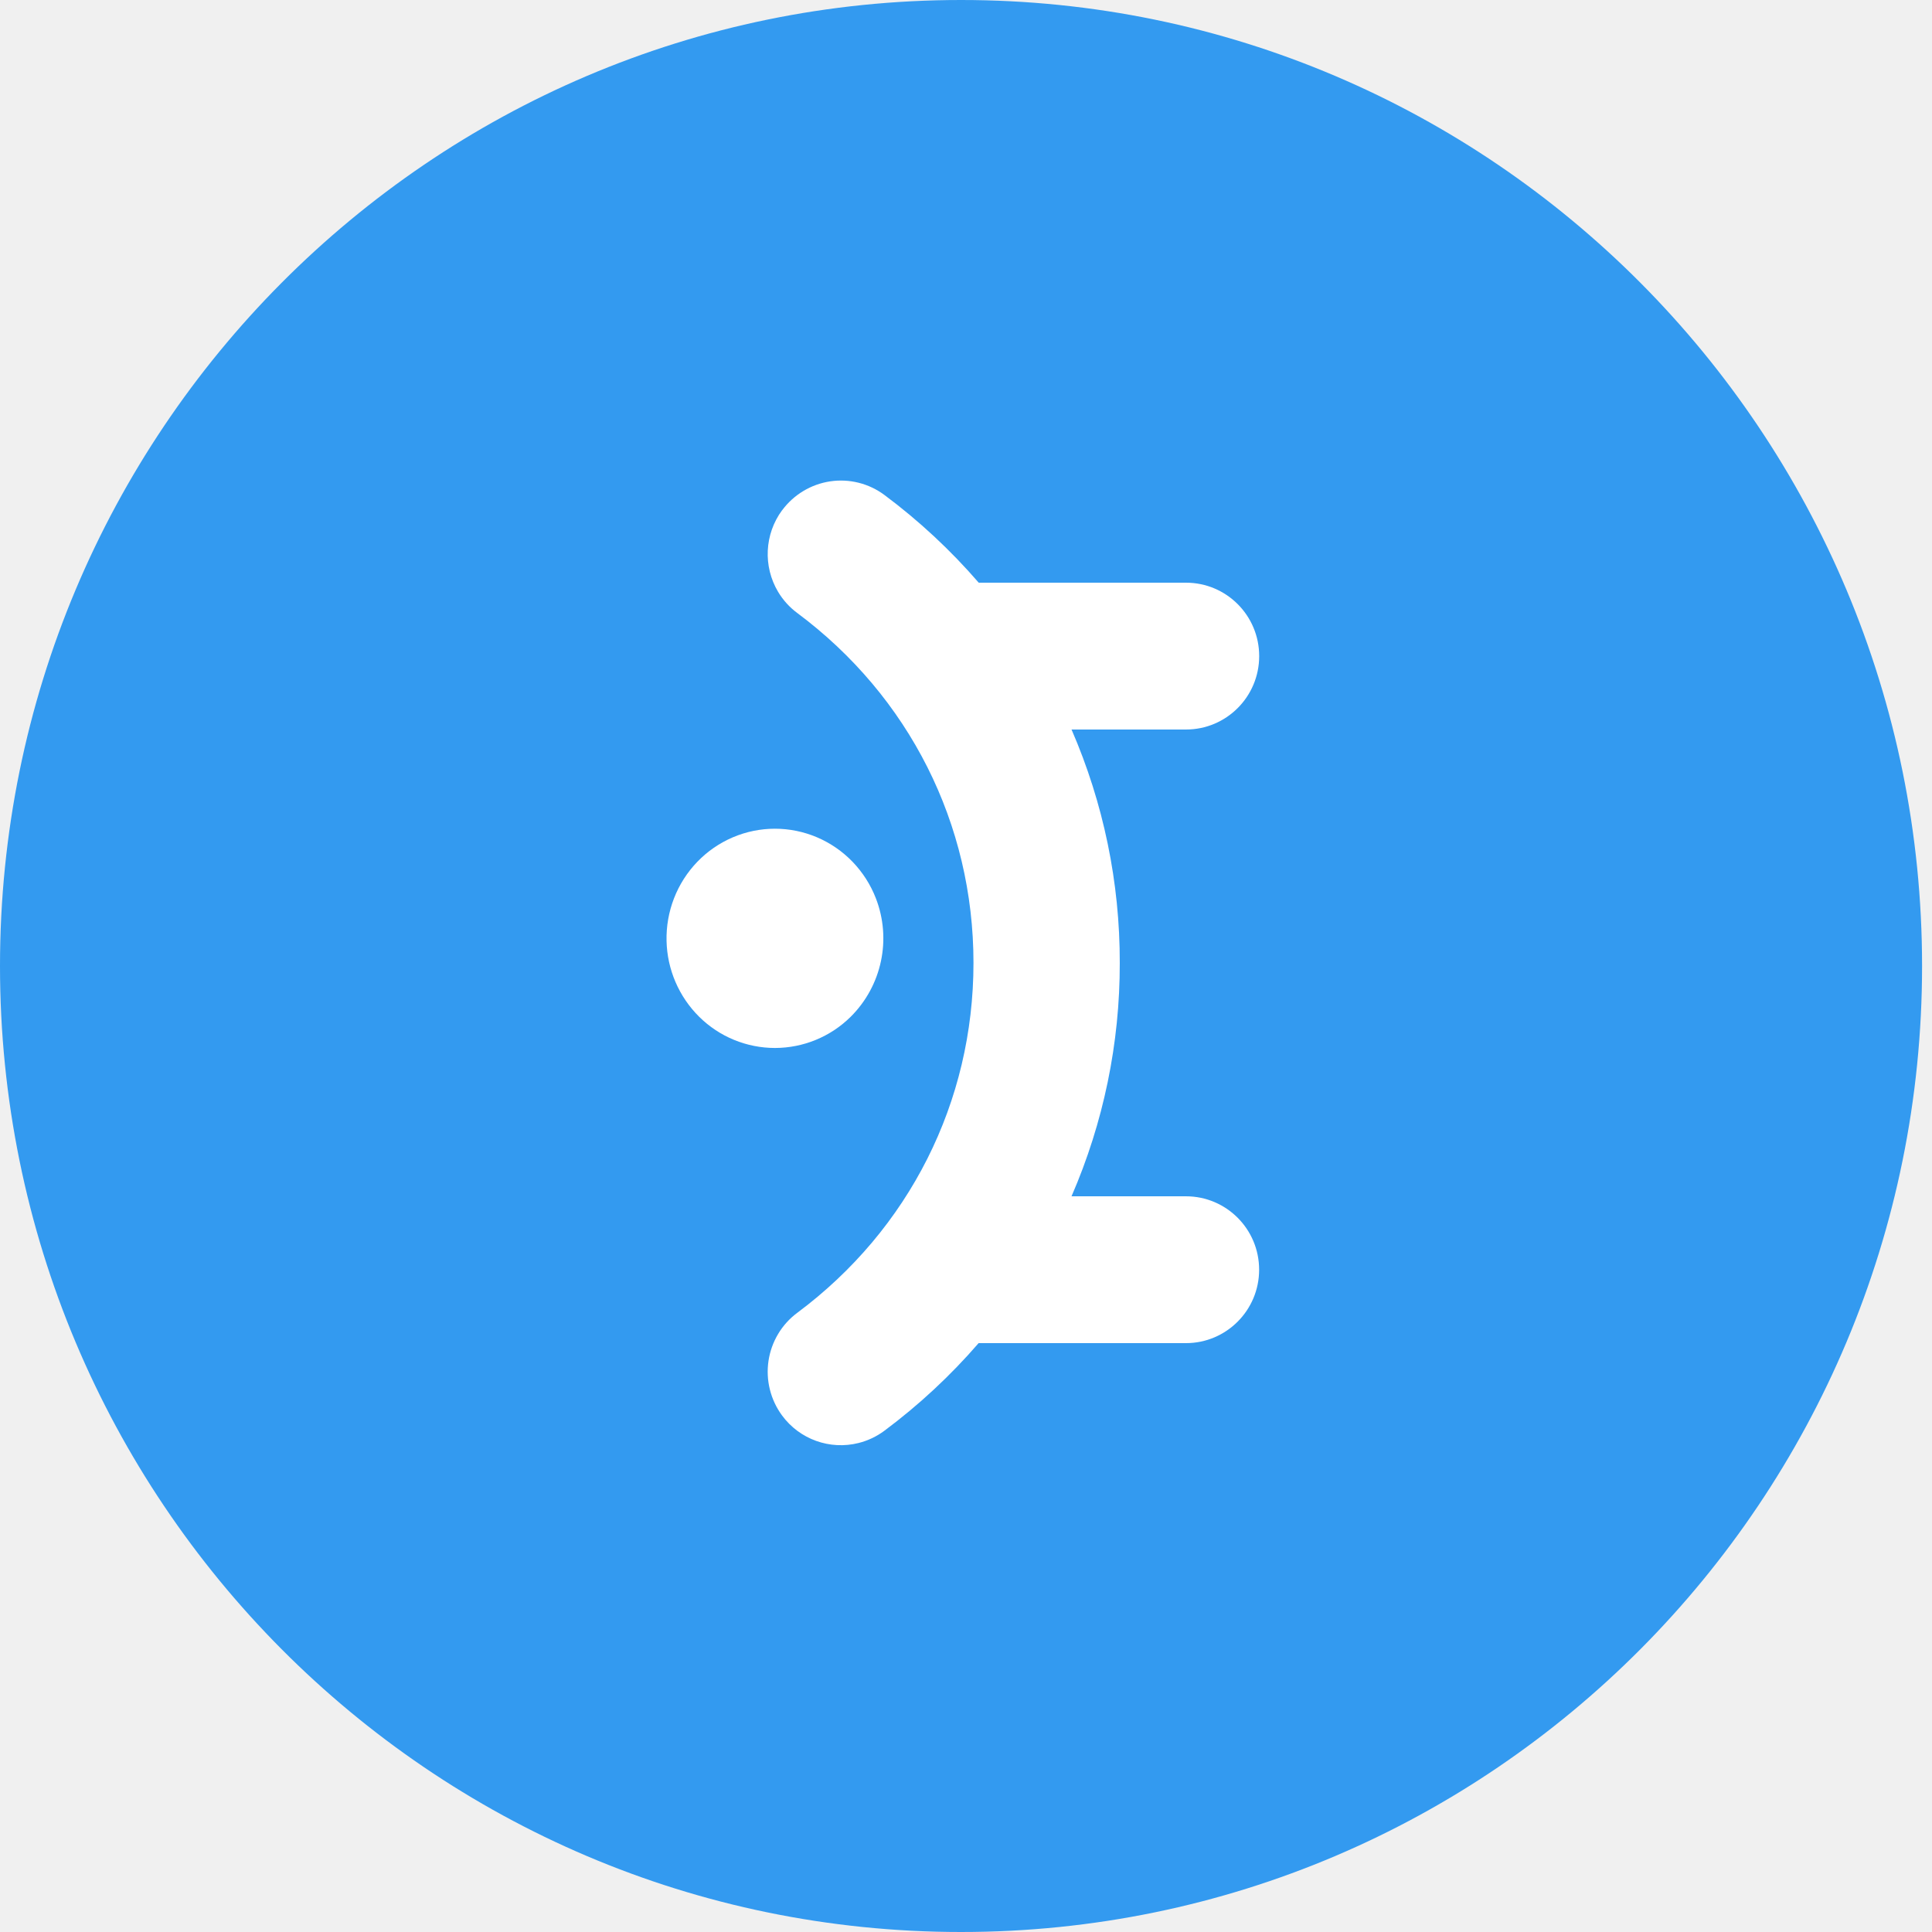
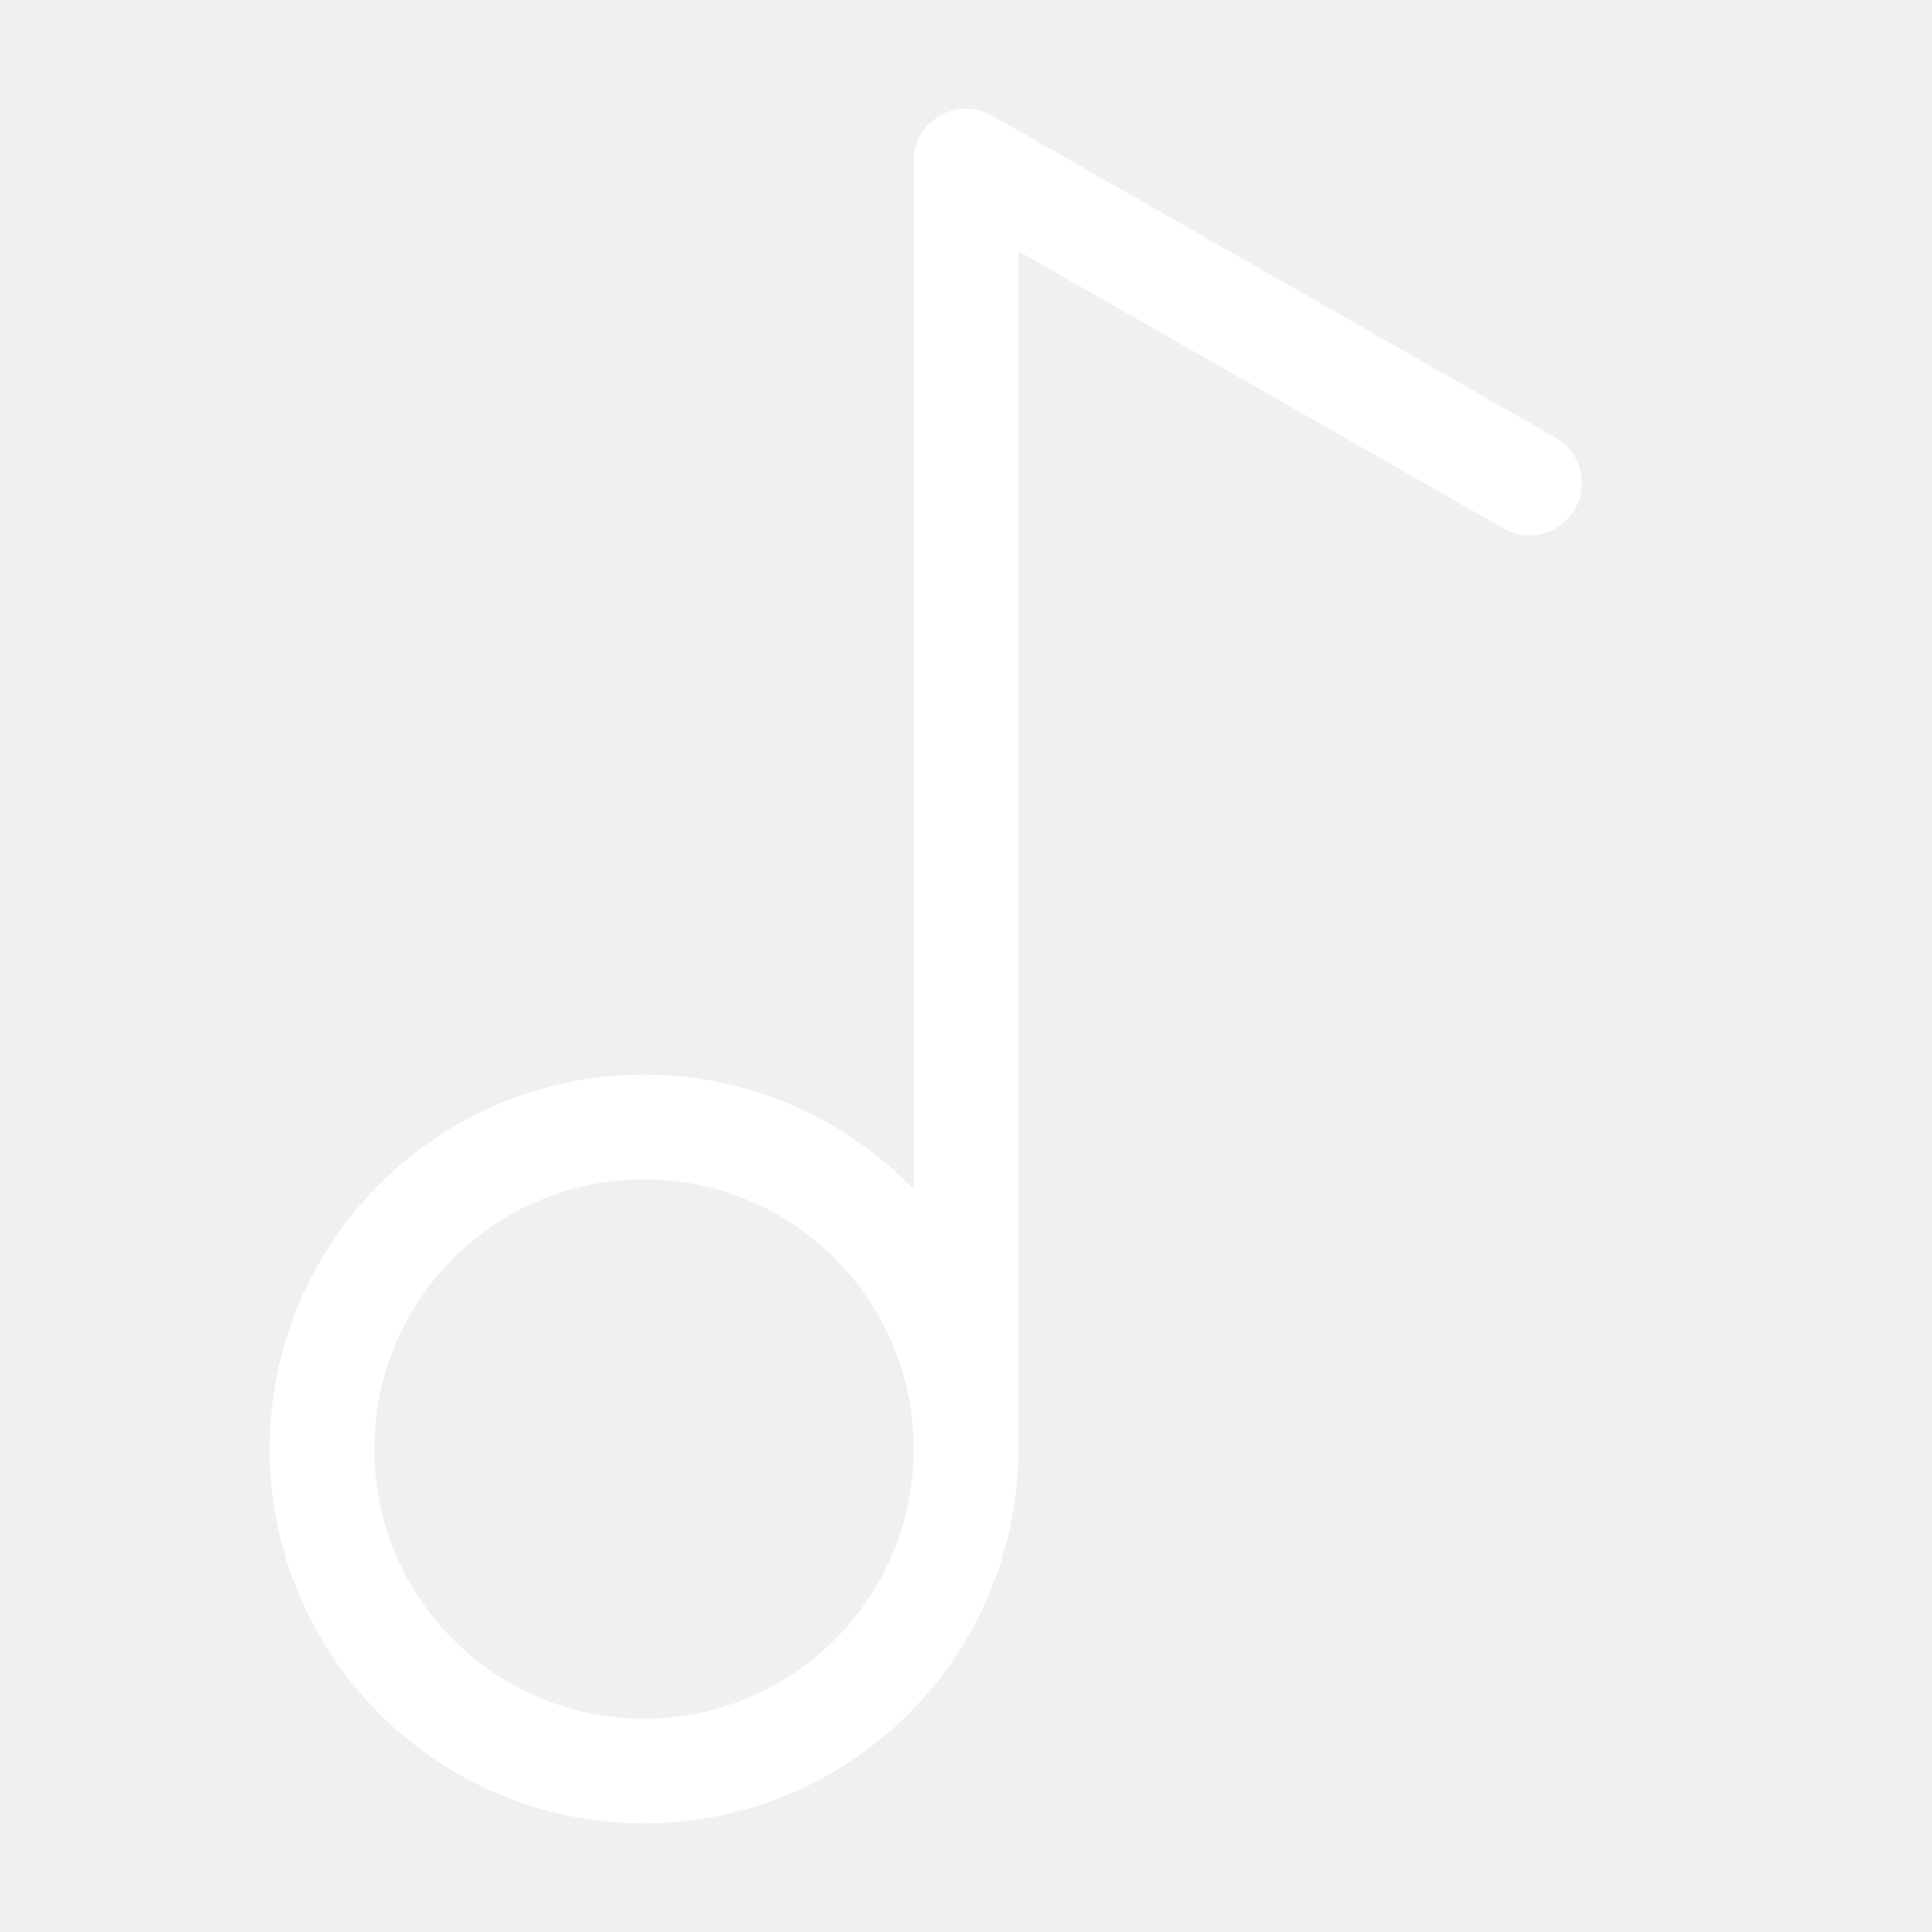
- <svg xmlns="http://www.w3.org/2000/svg" fill="none" viewBox="0 0 163 163">
-   <path fill="#339AF0" d="M162.162 81.5c0-45.011-36.301-81.5-81.08-81.5C36.301 0 0 36.489 0 81.5 0 126.51 36.301 163 81.081 163s81.081-36.49 81.081-81.5z" />
-   <path fill="#fff" d="M65.983 43.049a6.234 6.234 0 00-.336 6.884 6.14 6.14 0 001.618 1.786c9.444 7.036 14.866 17.794 14.866 29.52 0 11.726-5.422 22.484-14.866 29.52a6.145 6.145 0 00-1.616 1.786 6.21 6.21 0 00-.694 4.693 6.21 6.21 0 001.028 2.186 6.151 6.151 0 006.457 2.319 6.154 6.154 0 002.177-1.035 50.083 50.083 0 007.947-7.39h17.493c3.406 0 6.174-2.772 6.174-6.194s-2.762-6.194-6.174-6.194h-9.655a49.165 49.165 0 004.071-19.69 49.167 49.167 0 00-4.07-19.692h9.66c3.406 0 6.173-2.771 6.173-6.194 0-3.422-2.762-6.193-6.173-6.193H82.574a50.112 50.112 0 00-7.952-7.397 6.15 6.15 0 00-4.578-1.153 6.189 6.189 0 00-4.055 2.438h-.006z" />
-   <path fill="#fff" fill-rule="evenodd" d="M56.236 79.391a9.342 9.342 0 01.632-3.608 9.262 9.262 0 011.967-3.077 9.143 9.143 0 012.994-2.063 9.06 9.06 0 017.103 0 9.145 9.145 0 012.995 2.063 9.262 9.262 0 011.967 3.077 9.339 9.339 0 01-2.125 10.003 9.094 9.094 0 01-6.388 2.63 9.094 9.094 0 01-6.39-2.63 9.3 9.3 0 01-2.755-6.395z" clip-rule="evenodd" />
+ <svg xmlns="http://www.w3.org/2000/svg" viewBox="0 0 24 24" fill="#000" stroke="#fff" stroke-width="1.3" stroke-linecap="round" stroke-linejoin="round" fill-opacity="0">
+   <circle cx="8" cy="18" r="4" />
+   <path d="M12 18V2l7 4" />
</svg>
